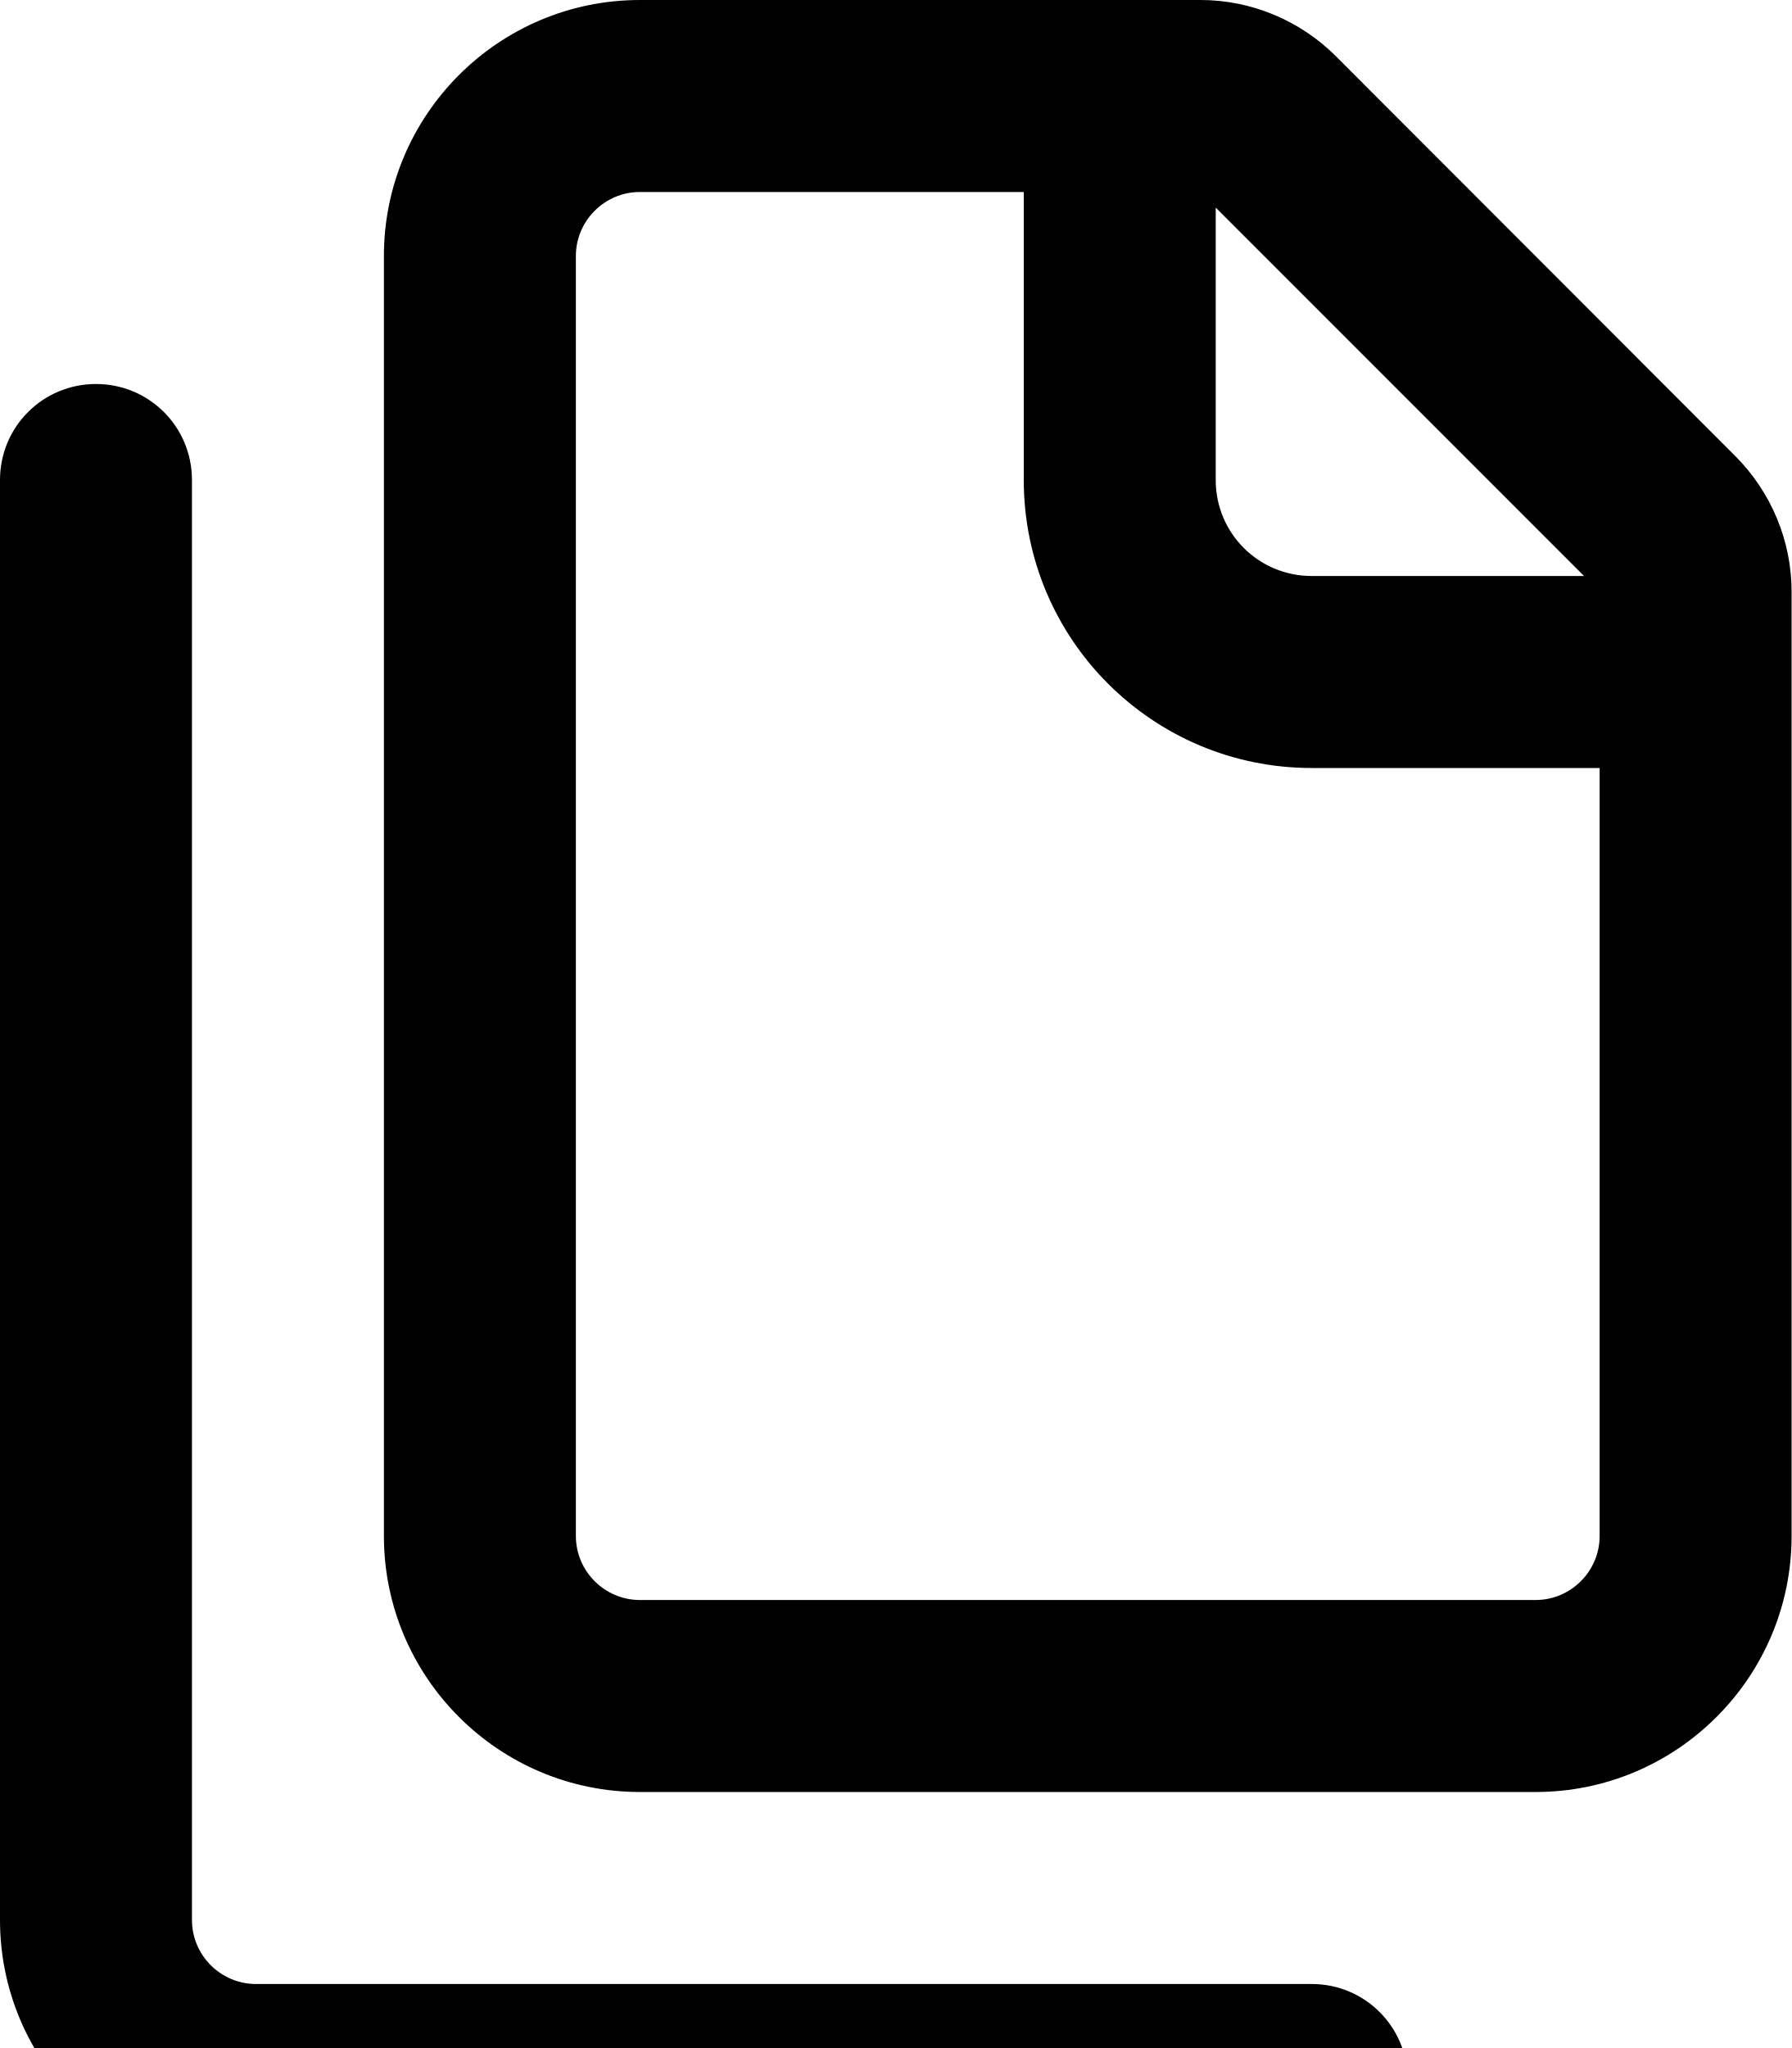
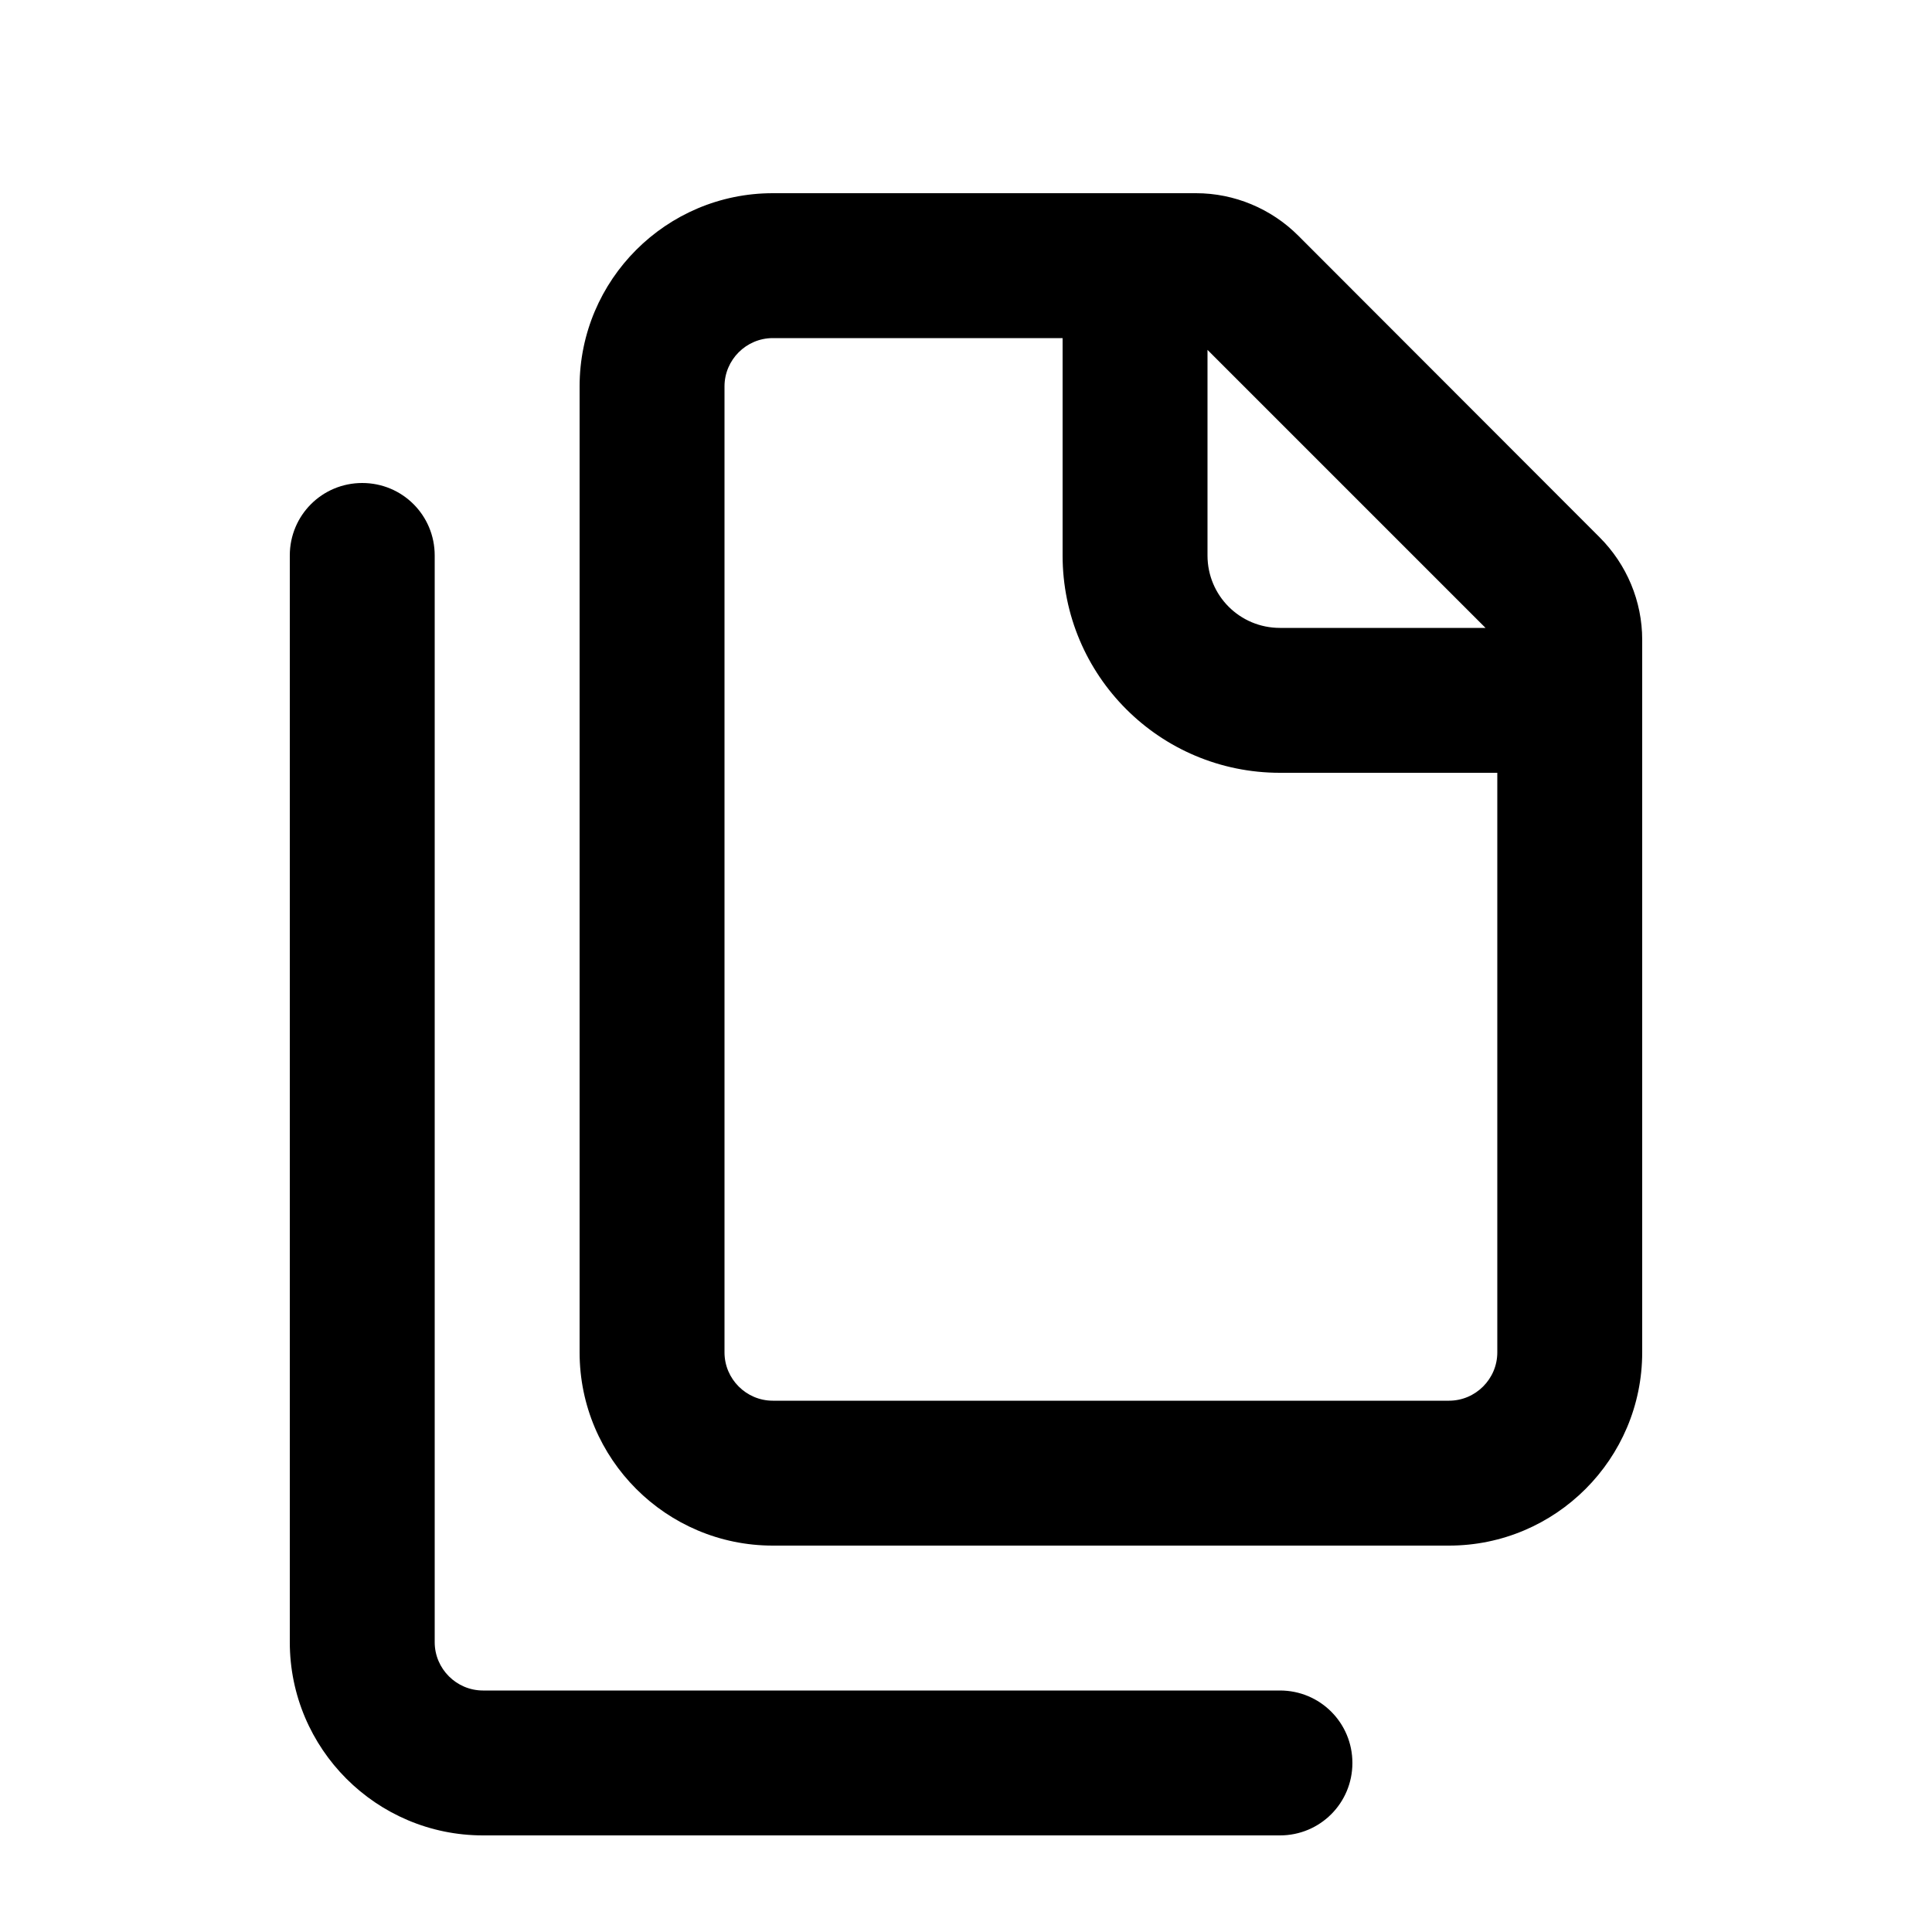
- <svg xmlns="http://www.w3.org/2000/svg" viewBox="0 0 448 512">
-   <path fill="currentColor" d="M256 48l0 72c0 39.8 32.2 72 72 72l72 0 0 192c0 8.8-7.2 16-16 16l-224 0c-8.8 0-16-7.2-16-16l0-320c0-8.8 7.2-16 16-16l96 0zm48 3.9l92.1 92.1-68.1 0c-13.3 0-24-10.7-24-24l0-68.1zM160 0C124.7 0 96 28.7 96 64l0 320c0 35.3 28.7 64 64 64l224 0c35.3 0 64-28.7 64-64l0-236.1c0-12.7-5.1-24.9-14.1-33.9L334.1 14.1c-9-9-21.2-14.1-33.9-14.1L160 0zM24 96C10.7 96 0 106.7 0 120L0 480c0 35.3 28.7 64 64 64l264 0c13.3 0 24-10.7 24-24s-10.7-24-24-24L64 496c-8.8 0-16-7.2-16-16l0-360c0-13.3-10.7-24-24-24z" />
+ <svg xmlns="http://www.w3.org/2000/svg" viewBox="0 0 640 640">
+   <path fill="currentColor" d="M352 112L352 184C352 223.8 384.2 256 424 256L496 256L496 448C496 456.8 488.8 464 480 464L256 464C247.2 464 240 456.8 240 448L240 128C240 119.2 247.2 112 256 112L352 112zM400 115.9L492.1 208L424 208C410.7 208 400 197.3 400 184L400 115.9zM256 64C220.7 64 192 92.7 192 128L192 448C192 483.3 220.7 512 256 512L480 512C515.3 512 544 483.3 544 448L544 211.9C544 199.2 538.9 187 529.9 178L430.1 78.1C421.1 69.1 408.9 64 396.2 64L256 64zM120 160C106.7 160 96 170.7 96 184L96 544C96 579.3 124.7 608 160 608L424 608C437.3 608 448 597.3 448 584C448 570.7 437.3 560 424 560L160 560C151.2 560 144 552.8 144 544L144 184C144 170.7 133.3 160 120 160z" />
</svg>
